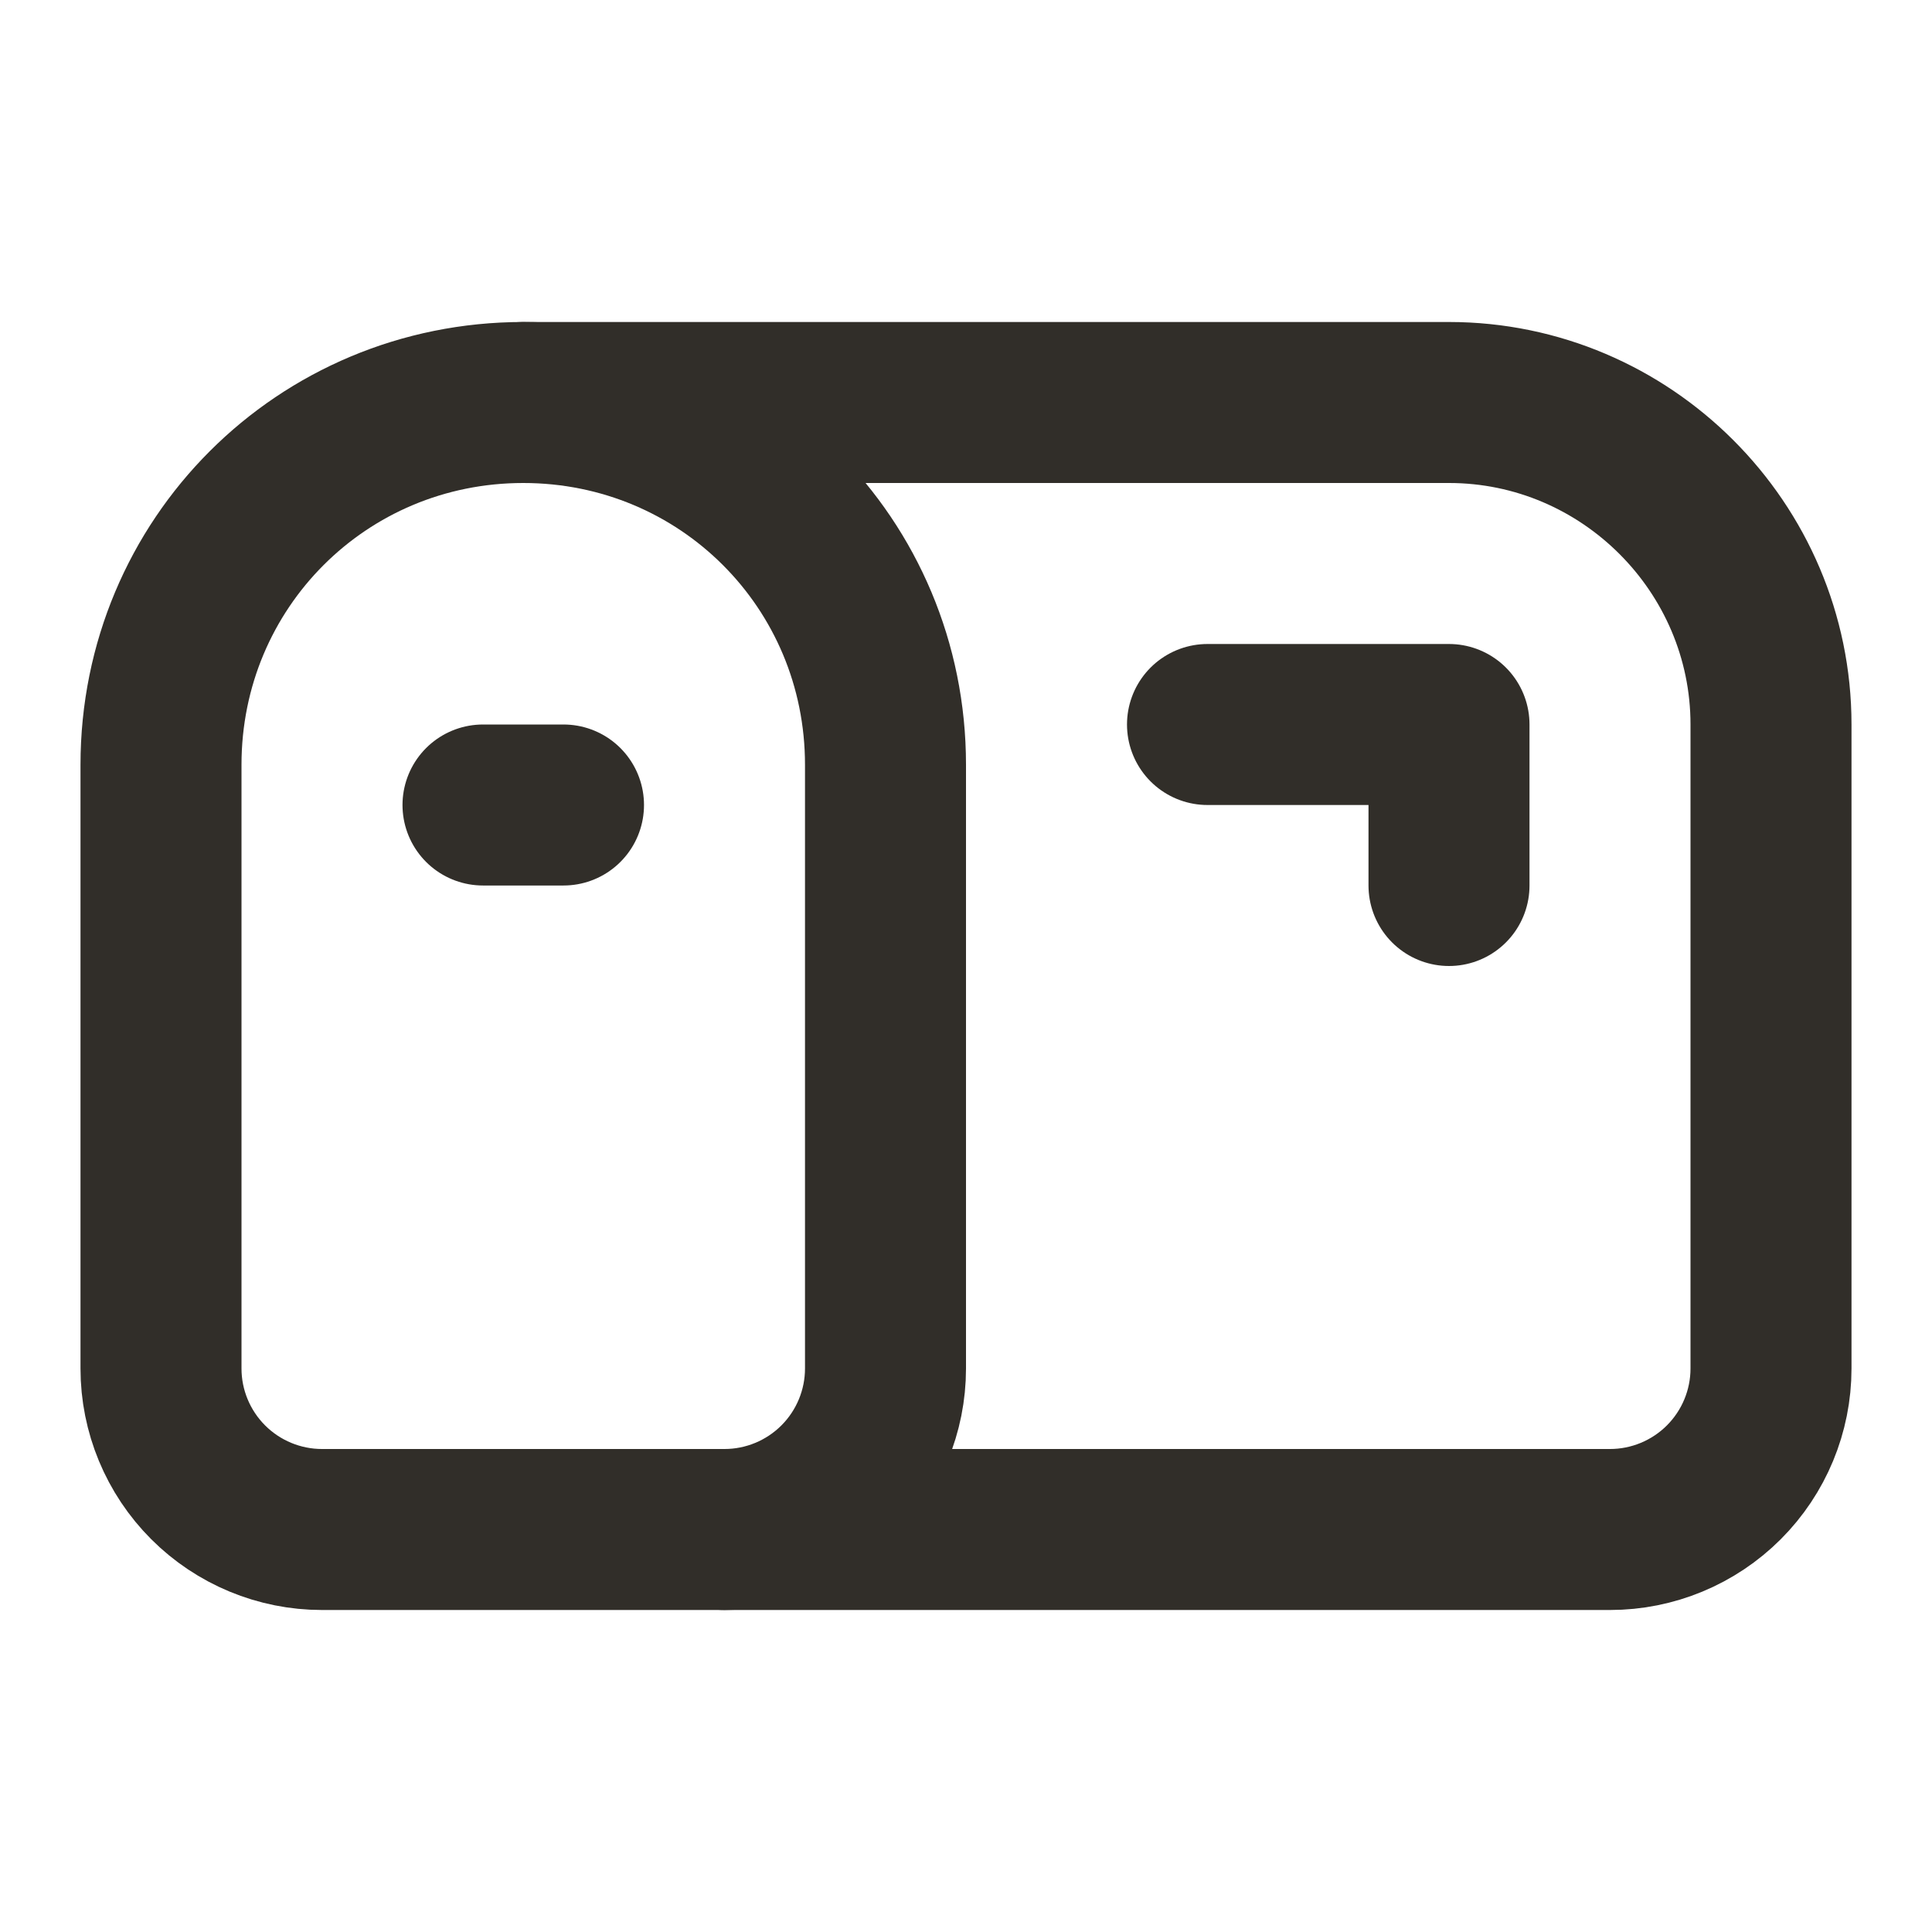
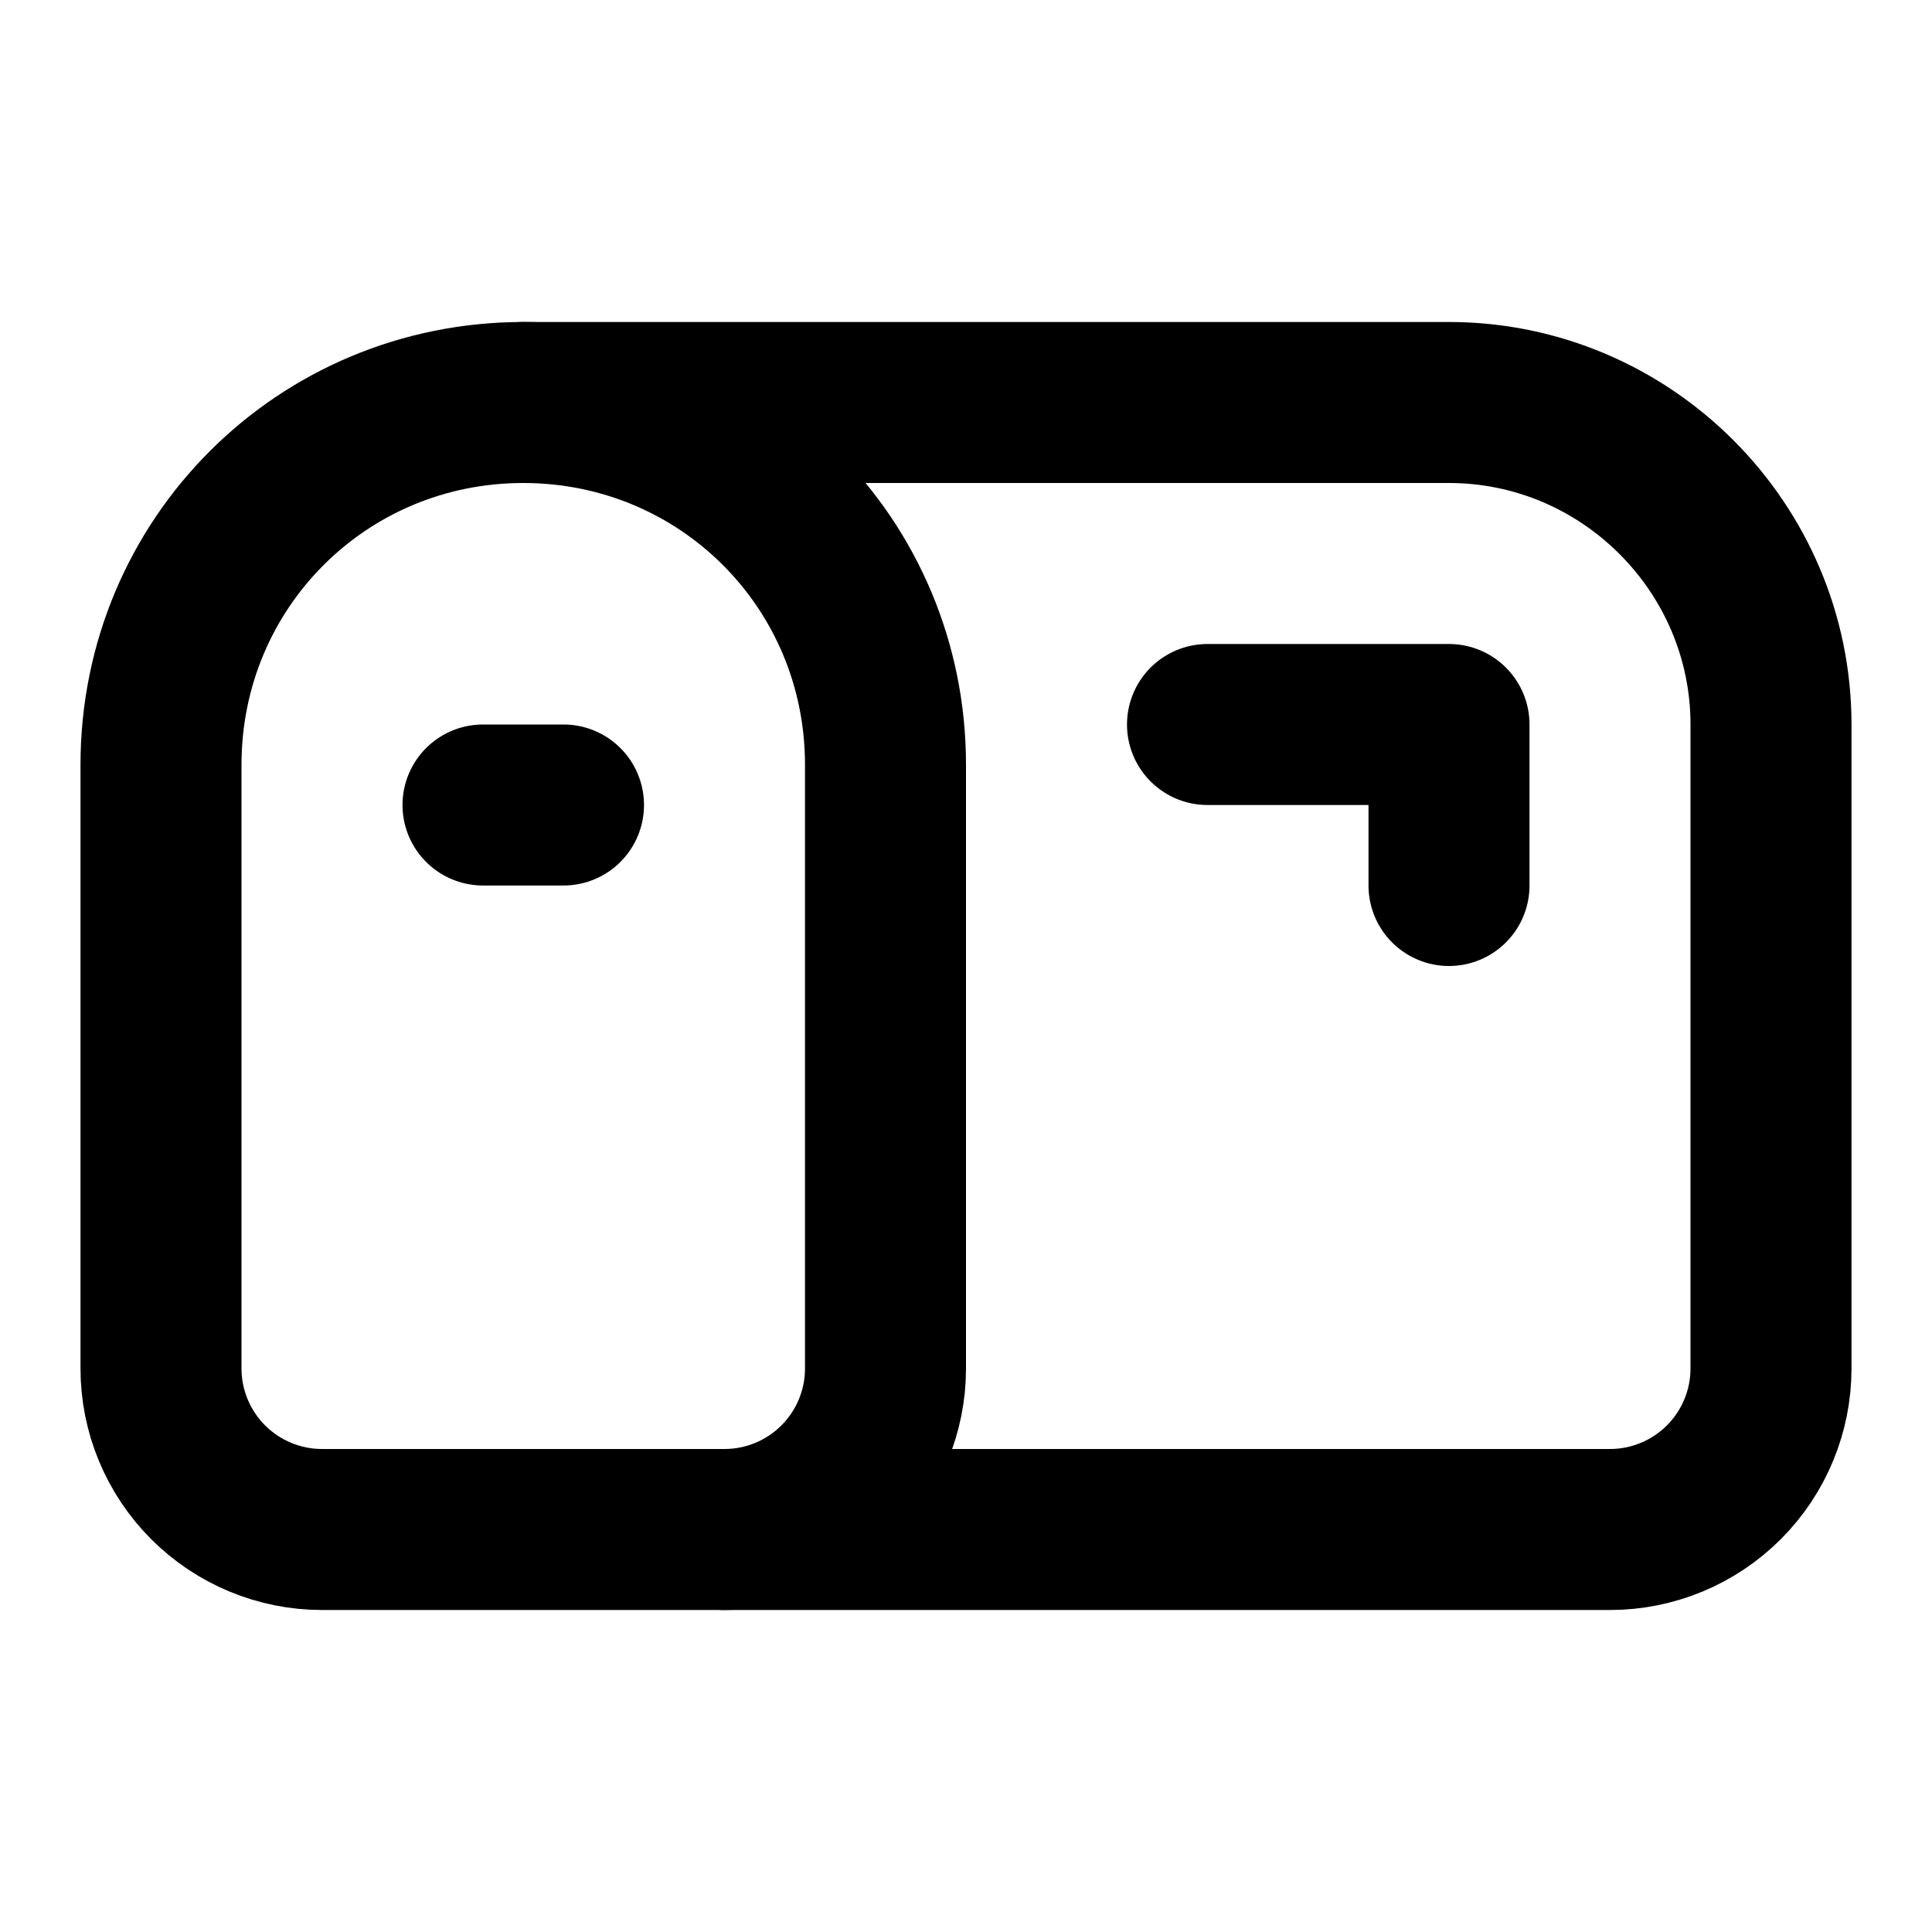
<svg xmlns="http://www.w3.org/2000/svg" width="24" height="24" viewBox="0 0 24 24" fill="none">
-   <path d="M22 17C22 17.53 21.789 18.039 21.414 18.414C21.039 18.789 20.53 19 20 19H4C3.47 19 2.961 18.789 2.586 18.414C2.211 18.039 2 17.53 2 17V9.5C2 7 4 5 6.5 5H18C20.2 5 22 6.8 22 9V17Z" stroke="#312E29" stroke-width="2" stroke-linecap="round" stroke-linejoin="round" />
-   <path d="M15 9H18V11" stroke="#312E29" stroke-width="2" stroke-linecap="round" stroke-linejoin="round" />
-   <path d="M6.5 5C9 5 11 7 11 9.5V17C11 17.53 10.789 18.039 10.414 18.414C10.039 18.789 9.53 19 9 19" stroke="#312E29" stroke-width="2" stroke-linecap="round" stroke-linejoin="round" />
-   <path d="M6 10H7" stroke="#312E29" stroke-width="2" stroke-linecap="round" stroke-linejoin="round" />
+   <path d="M22 17C22 17.53 21.789 18.039 21.414 18.414C21.039 18.789 20.53 19 20 19H4C3.47 19 2.961 18.789 2.586 18.414C2.211 18.039 2 17.53 2 17V9.5C2 7 4 5 6.5 5H18C20.2 5 22 6.8 22 9V17Z" stroke="currentColor" stroke-width="2" stroke-linecap="round" stroke-linejoin="round" />
+   <path d="M15 9H18V11" stroke="currentColor" stroke-width="2" stroke-linecap="round" stroke-linejoin="round" />
+   <path d="M6.5 5C9 5 11 7 11 9.5V17C11 17.53 10.789 18.039 10.414 18.414C10.039 18.789 9.53 19 9 19" stroke="currentColor" stroke-width="2" stroke-linecap="round" stroke-linejoin="round" />
+   <path d="M6 10H7" stroke="currentColor" stroke-width="2" stroke-linecap="round" stroke-linejoin="round" />
</svg>
